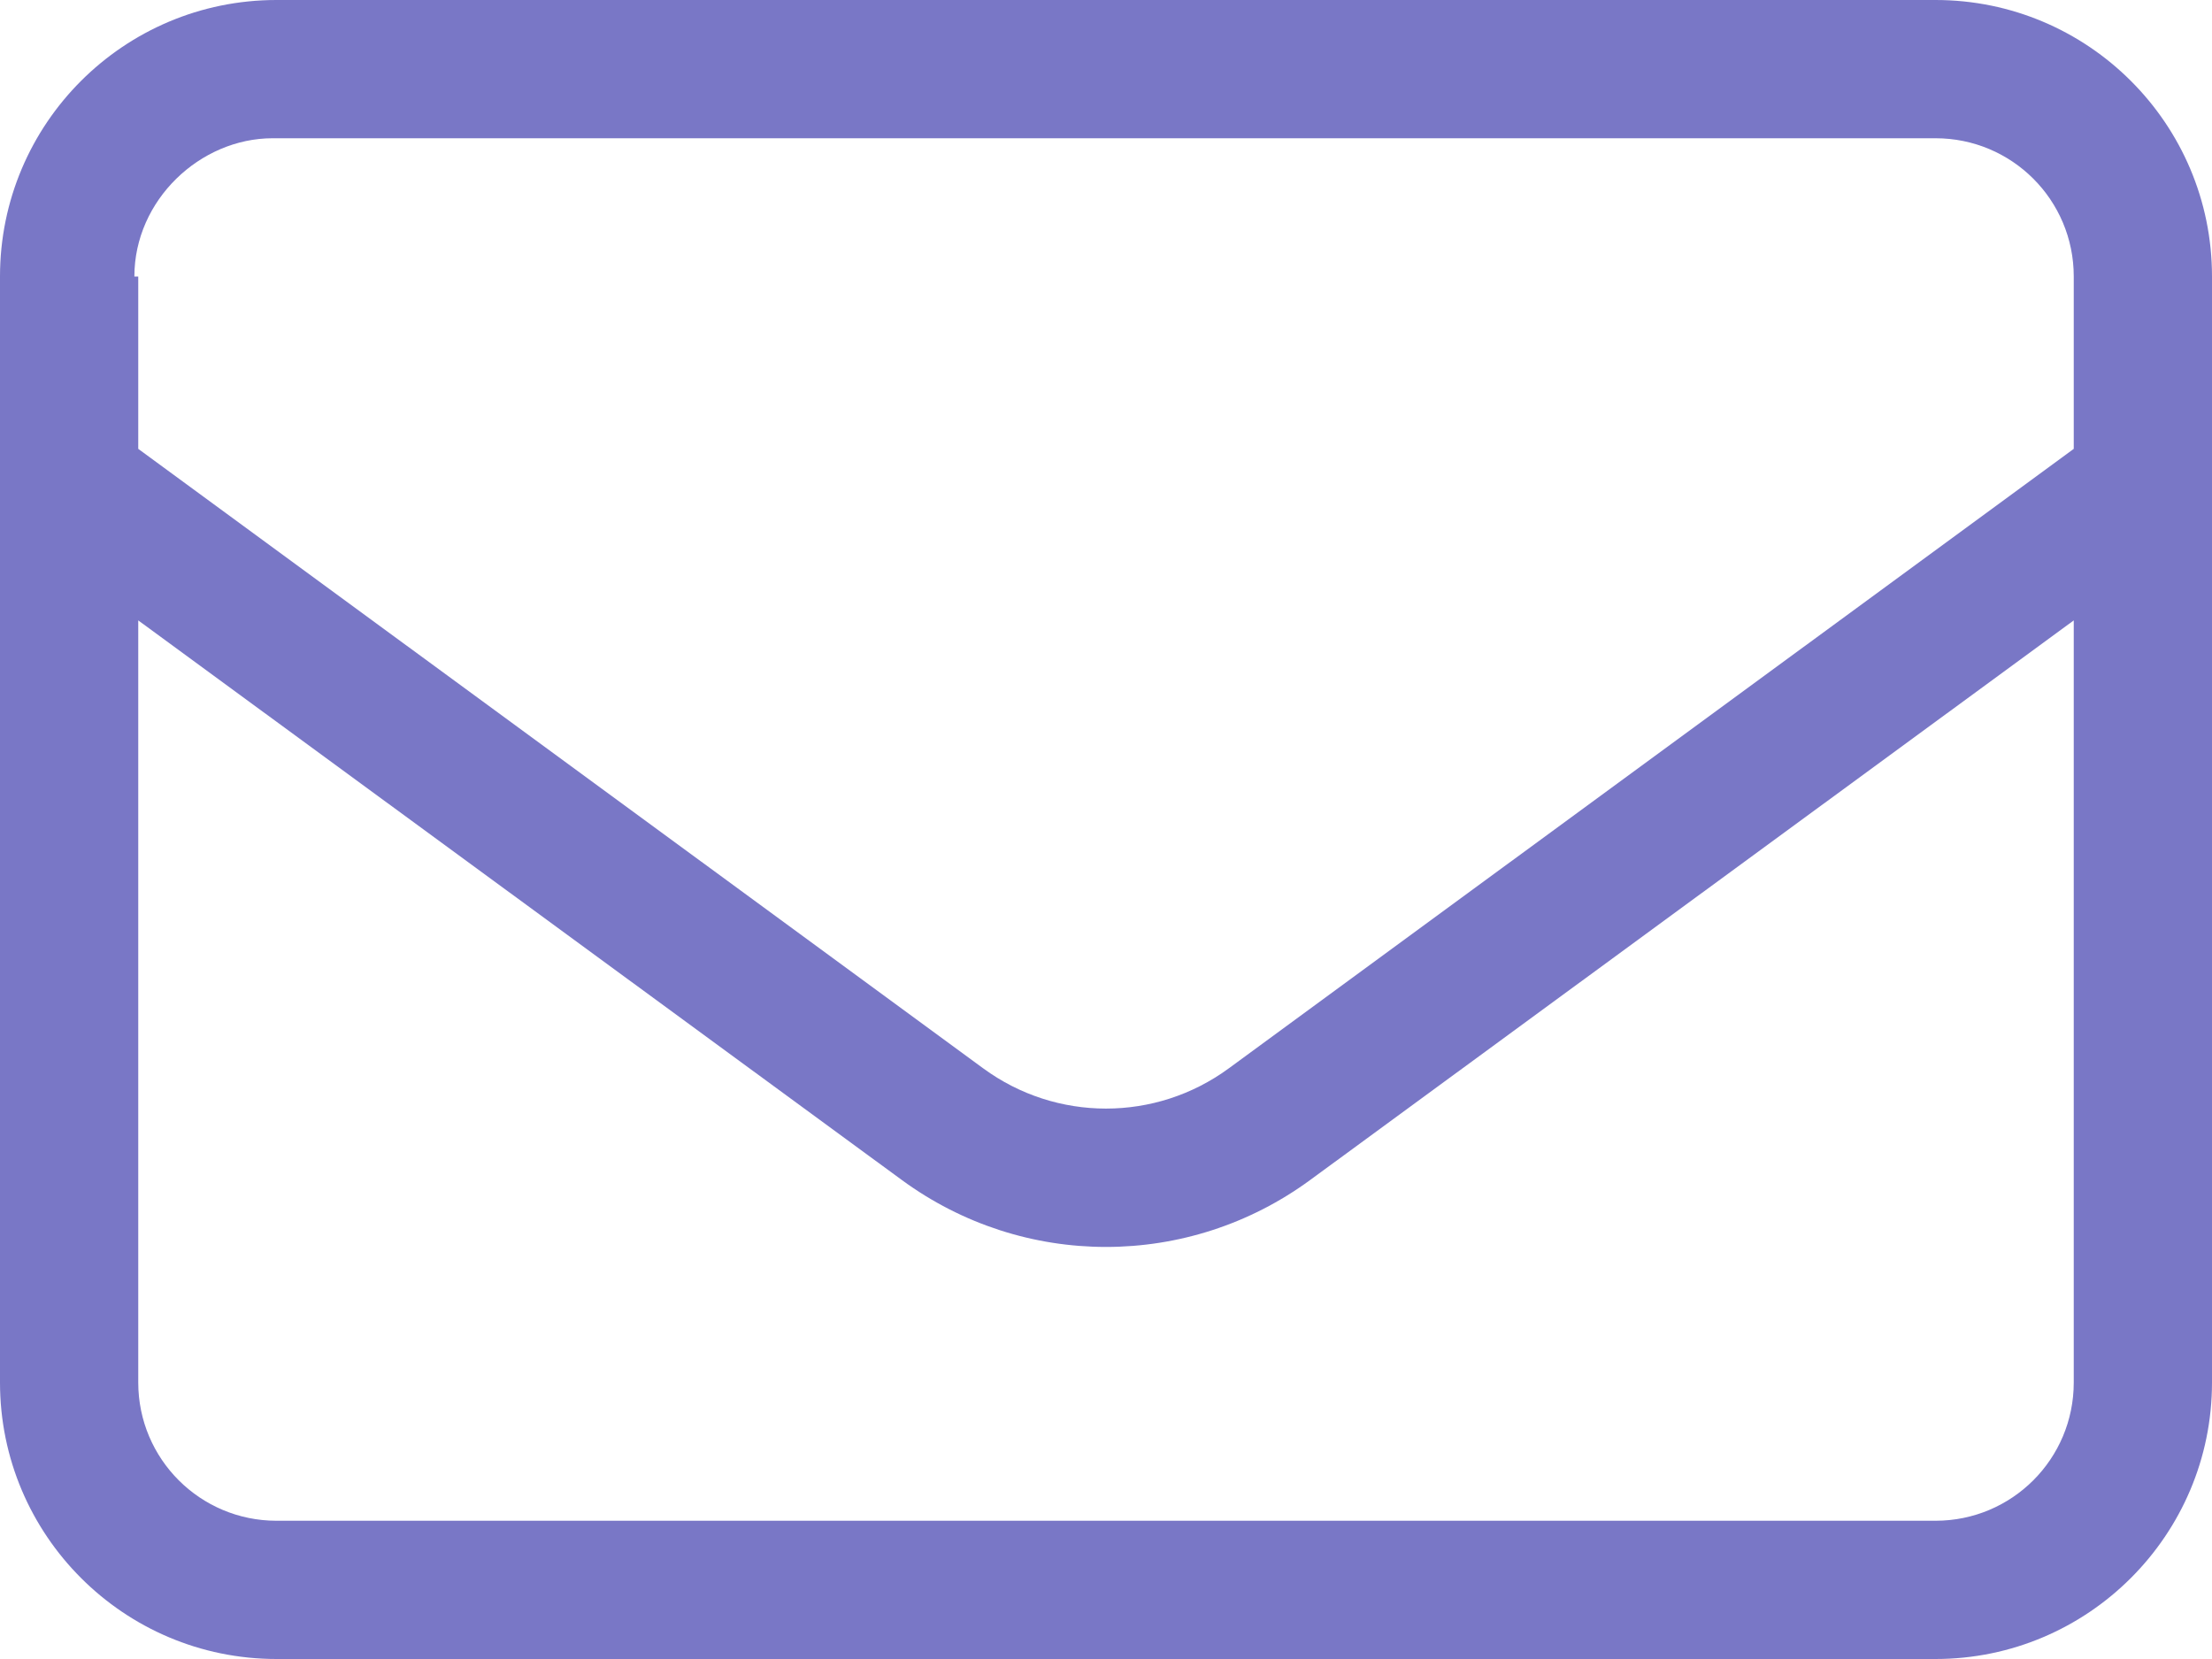
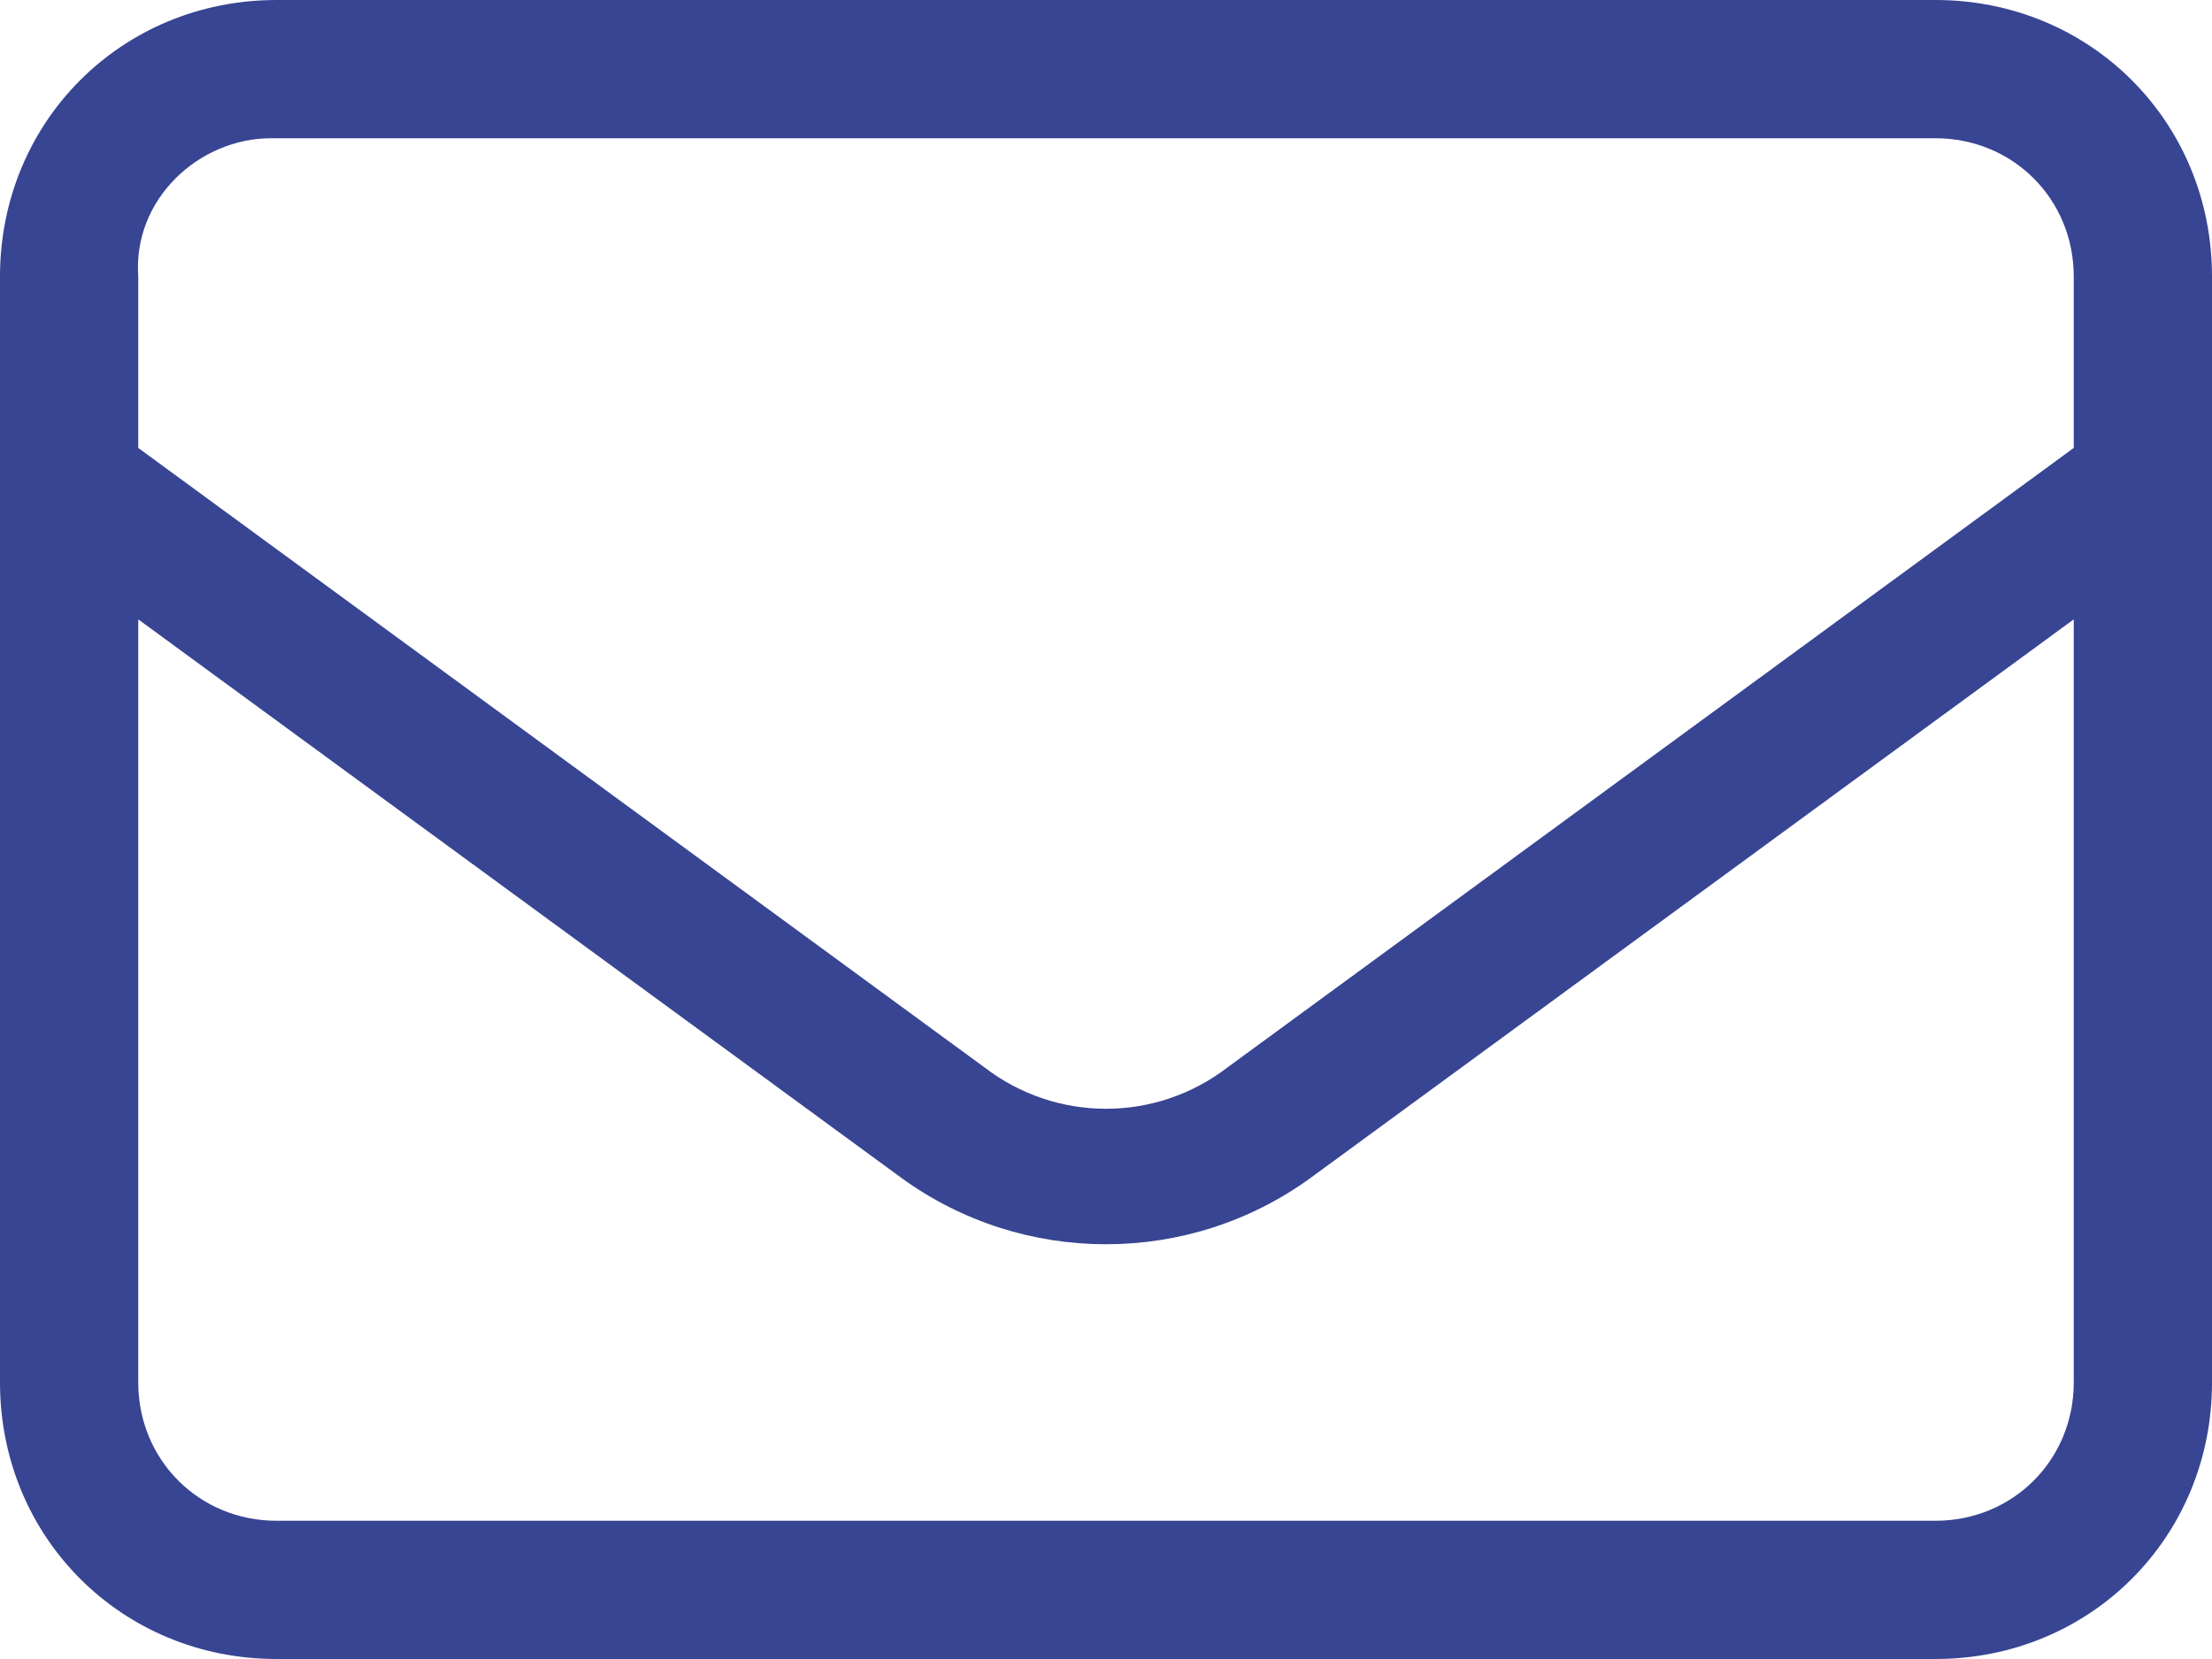
- <svg xmlns="http://www.w3.org/2000/svg" width="40" height="30" viewBox="0 0 40 30" fill="none">
-   <path d="M0 5C0 2.238 2.238 0 5 0H35C37.758 0 40 2.238 40 5V25C40 27.758 37.758 30 35 30H5C2.238 30 0 27.758 0 25V5ZM2.5 5V8.117L17.781 19.32C19.102 20.289 20.898 20.289 22.219 19.32L37.5 8.117V5C37.5 3.617 36.383 2.5 35 2.5H4.93C3.62 2.5 2.43 3.617 2.43 5H2.5ZM2.5 11.219V25C2.5 26.383 3.62 27.5 5 27.5H35C36.383 27.5 37.5 26.383 37.5 25V11.219L23.695 21.336C21.492 22.953 18.508 22.953 16.305 21.336L2.5 11.219Z" fill="#7977C6" />
+ <svg xmlns="http://www.w3.org/2000/svg" version="1.1" id="Layer_1" x="0px" y="0px" viewBox="0 0 40 30" style="enable-background:new 0 0 40 30;" xml:space="preserve">
+   <style type="text/css">
+ 	.st0{fill:#384593;}
+ </style>
+   <path class="st0" d="M0,5c0-2.8,2.2-5,5-5h30c2.8,0,5,2.2,5,5v20c0,2.8-2.2,5-5,5H5c-2.8,0-5-2.2-5-5V5z M2.5,5v3.1l15.3,11.2  c1.3,1,3.1,1,4.4,0L37.5,8.1V5c0-1.4-1.1-2.5-2.5-2.5H4.9C3.6,2.5,2.4,3.6,2.5,5L2.5,5z M2.5,11.2V25c0,1.4,1.1,2.5,2.5,2.5h30  c1.4,0,2.5-1.1,2.5-2.5V11.2L23.7,21.3c-2.2,1.6-5.2,1.6-7.4,0L2.5,11.2z" />
</svg>
